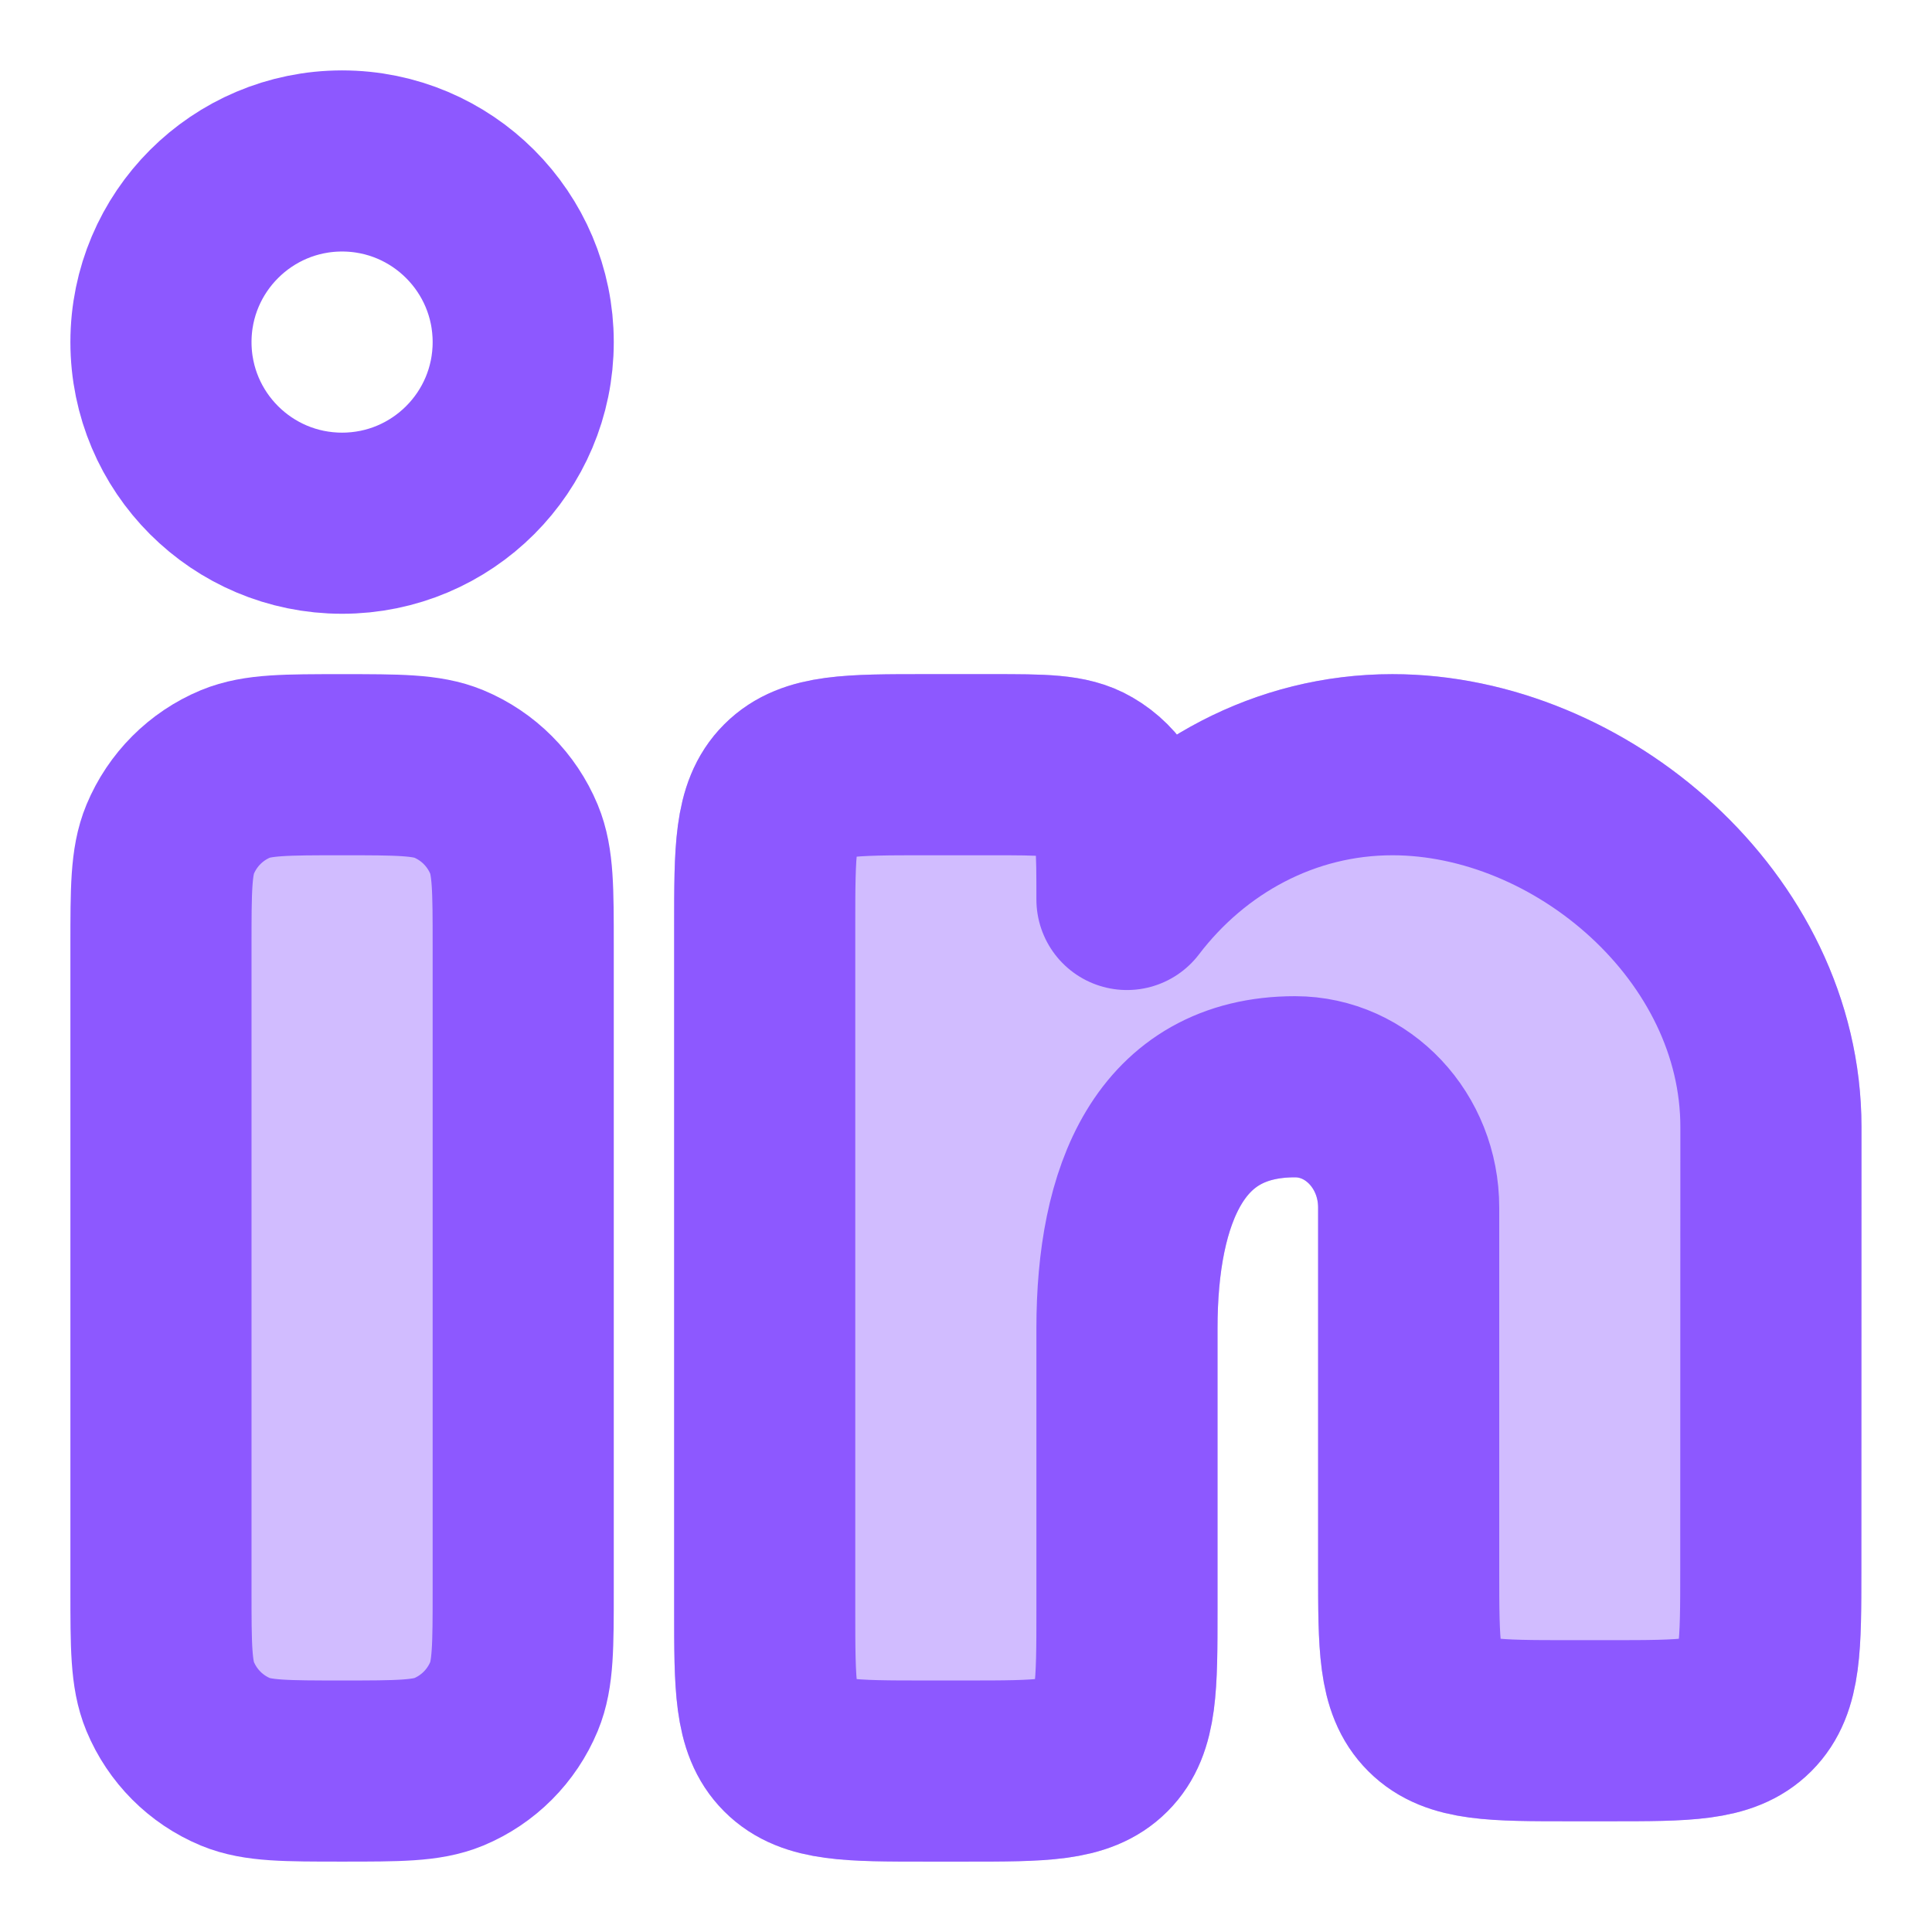
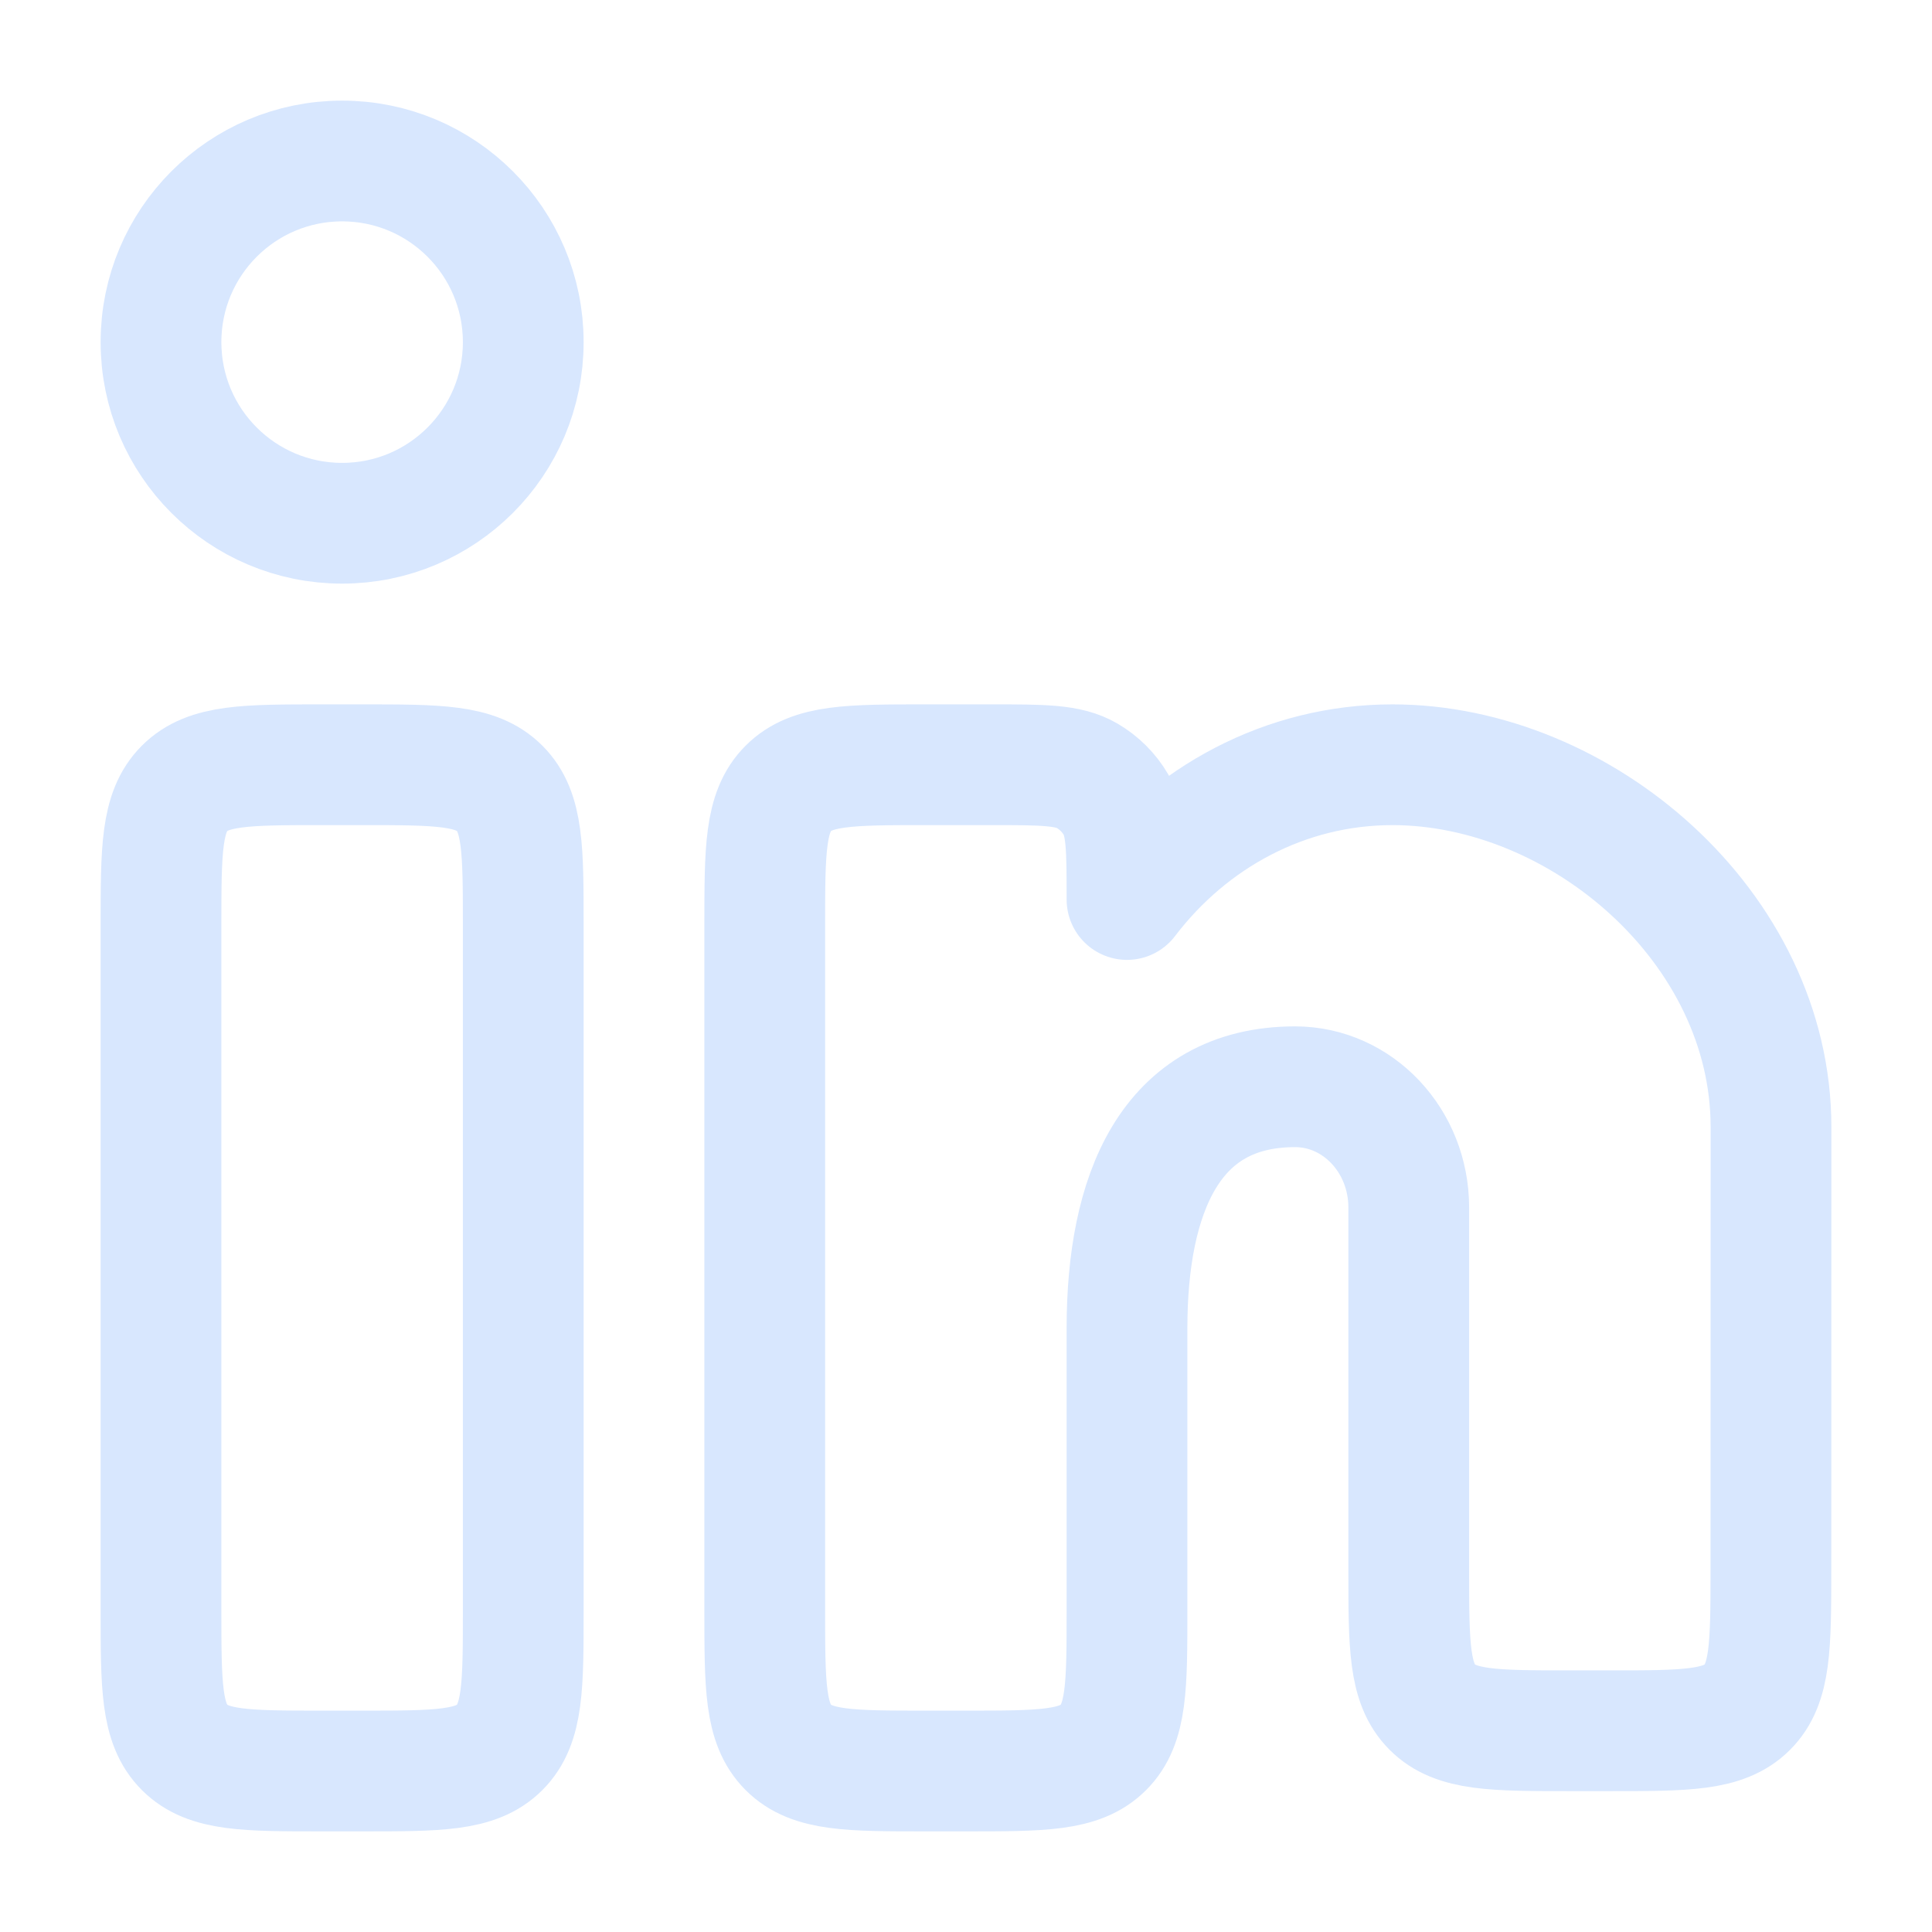
- <svg xmlns="http://www.w3.org/2000/svg" width="16" height="16" viewBox="0 0 16 16" fill="none">
-   <path opacity="0.4" d="M8.217 6.333H7.666C7.038 6.333 6.724 6.333 6.528 6.529C6.333 6.724 6.333 7.038 6.333 7.667V13.333C6.333 13.962 6.333 14.276 6.528 14.471C6.724 14.667 7.038 14.667 7.666 14.667H8C8.628 14.667 8.942 14.667 9.138 14.471C9.333 14.276 9.333 13.962 9.333 13.333L9.333 11C9.333 9.895 9.685 9 10.725 9C11.245 9 11.666 9.448 11.666 10V13C11.666 13.629 11.666 13.943 11.862 14.138C12.057 14.333 12.371 14.333 13 14.333H13.332C13.961 14.333 14.275 14.333 14.47 14.138C14.665 13.943 14.665 13.629 14.665 13L14.666 9.333C14.666 7.677 13.091 6.333 11.531 6.333C10.643 6.333 9.851 6.769 9.333 7.449C9.333 7.029 9.333 6.819 9.242 6.663C9.184 6.564 9.102 6.482 9.003 6.425C8.847 6.333 8.637 6.333 8.217 6.333Z" fill="#8D58FF" stroke="#8D58FF" stroke-width="1.5" stroke-linejoin="round" />
-   <path opacity="0.4" d="M4.333 13.167V7.833C4.333 7.367 4.333 7.134 4.257 6.951C4.155 6.706 3.961 6.511 3.716 6.409C3.532 6.333 3.299 6.333 2.833 6.333C2.367 6.333 2.134 6.333 1.95 6.409C1.705 6.511 1.511 6.706 1.409 6.951C1.333 7.134 1.333 7.367 1.333 7.833V13.167C1.333 13.633 1.333 13.866 1.409 14.049C1.511 14.294 1.705 14.489 1.95 14.591C2.134 14.667 2.367 14.667 2.833 14.667C3.299 14.667 3.532 14.667 3.716 14.591C3.961 14.489 4.155 14.294 4.257 14.049C4.333 13.866 4.333 13.633 4.333 13.167Z" fill="#8D58FF" />
-   <path d="M4.333 13.167V7.833C4.333 7.367 4.333 7.134 4.257 6.951C4.155 6.706 3.961 6.511 3.716 6.409C3.532 6.333 3.299 6.333 2.833 6.333C2.367 6.333 2.134 6.333 1.95 6.409C1.705 6.511 1.511 6.706 1.409 6.951C1.333 7.134 1.333 7.367 1.333 7.833V13.167C1.333 13.633 1.333 13.866 1.409 14.049C1.511 14.294 1.705 14.489 1.95 14.591C2.134 14.667 2.367 14.667 2.833 14.667C3.299 14.667 3.532 14.667 3.716 14.591C3.961 14.489 4.155 14.294 4.257 14.049C4.333 13.866 4.333 13.633 4.333 13.167Z" stroke="#8D58FF" stroke-width="1.5" />
-   <path d="M4.333 2.833C4.333 3.662 3.661 4.333 2.833 4.333C2.005 4.333 1.333 3.662 1.333 2.833C1.333 2.005 2.005 1.333 2.833 1.333C3.661 1.333 4.333 2.005 4.333 2.833Z" stroke="#8D58FF" stroke-width="1.5" />
-   <path d="M8.217 6.333H7.666C7.038 6.333 6.724 6.333 6.528 6.529C6.333 6.724 6.333 7.038 6.333 7.667V13.333C6.333 13.962 6.333 14.276 6.528 14.471C6.724 14.667 7.038 14.667 7.666 14.667H8C8.628 14.667 8.942 14.667 9.138 14.471C9.333 14.276 9.333 13.962 9.333 13.333L9.333 11C9.333 9.895 9.685 9 10.725 9C11.245 9 11.666 9.448 11.666 10V13C11.666 13.629 11.666 13.943 11.862 14.138C12.057 14.333 12.371 14.333 13 14.333H13.332C13.961 14.333 14.275 14.333 14.47 14.138C14.665 13.943 14.665 13.629 14.665 13L14.666 9.333C14.666 7.677 13.091 6.333 11.531 6.333C10.643 6.333 9.851 6.769 9.333 7.449C9.333 7.029 9.333 6.819 9.242 6.663C9.184 6.564 9.102 6.482 9.003 6.425C8.847 6.333 8.637 6.333 8.217 6.333Z" stroke="#8D58FF" stroke-width="1.5" stroke-linejoin="round" />
+ <svg xmlns="http://www.w3.org/2000/svg" width="24" height="24" viewBox="0 0 24 24" fill="none">
+   <path d="M4.5 9.5H4C3.057 9.5 2.586 9.5 2.293 9.793C2 10.086 2 10.557 2 11.5V20C2 20.943 2 21.414 2.293 21.707C2.586 22 3.057 22 4 22H4.5C5.443 22 5.914 22 6.207 21.707C6.5 21.414 6.5 20.943 6.5 20V11.5C6.5 10.557 6.5 10.086 6.207 9.793C5.914 9.5 5.443 9.5 4.5 9.5Z" stroke="#D8E7FE" stroke-width="1.5" />
+   <path d="M6.5 4.25C6.5 5.493 5.493 6.5 4.25 6.5C3.007 6.5 2 5.493 2 4.25C2 3.007 3.007 2 4.25 2C5.493 2 6.5 3.007 6.5 4.25Z" stroke="#D8E7FE" stroke-width="1.5" />
+   <path d="M12.326 9.5H11.5C10.557 9.5 10.086 9.5 9.793 9.793C9.5 10.086 9.5 10.557 9.5 11.5V20C9.5 20.943 9.5 21.414 9.793 21.707C10.086 22 10.557 22 11.5 22H12C12.943 22 13.414 22 13.707 21.707C14 21.414 14 20.943 14 20L14 16.5C14 14.843 14.528 13.5 16.088 13.5C16.868 13.5 17.5 14.172 17.5 15V19.5C17.5 20.443 17.5 20.914 17.793 21.207C18.086 21.5 18.557 21.5 19.5 21.5H19.999C20.941 21.5 21.413 21.5 21.706 21.207C21.998 20.915 21.998 20.443 21.999 19.501L22 14C22 11.515 19.636 9.5 17.297 9.5C15.965 9.5 14.777 10.153 14 11.174C14 10.544 14 10.229 13.863 9.995C13.777 9.847 13.653 9.724 13.505 9.637C13.271 9.5 12.956 9.5 12.326 9.5Z" stroke="#D8E7FE" stroke-width="1.5" stroke-linejoin="round" />
</svg>
